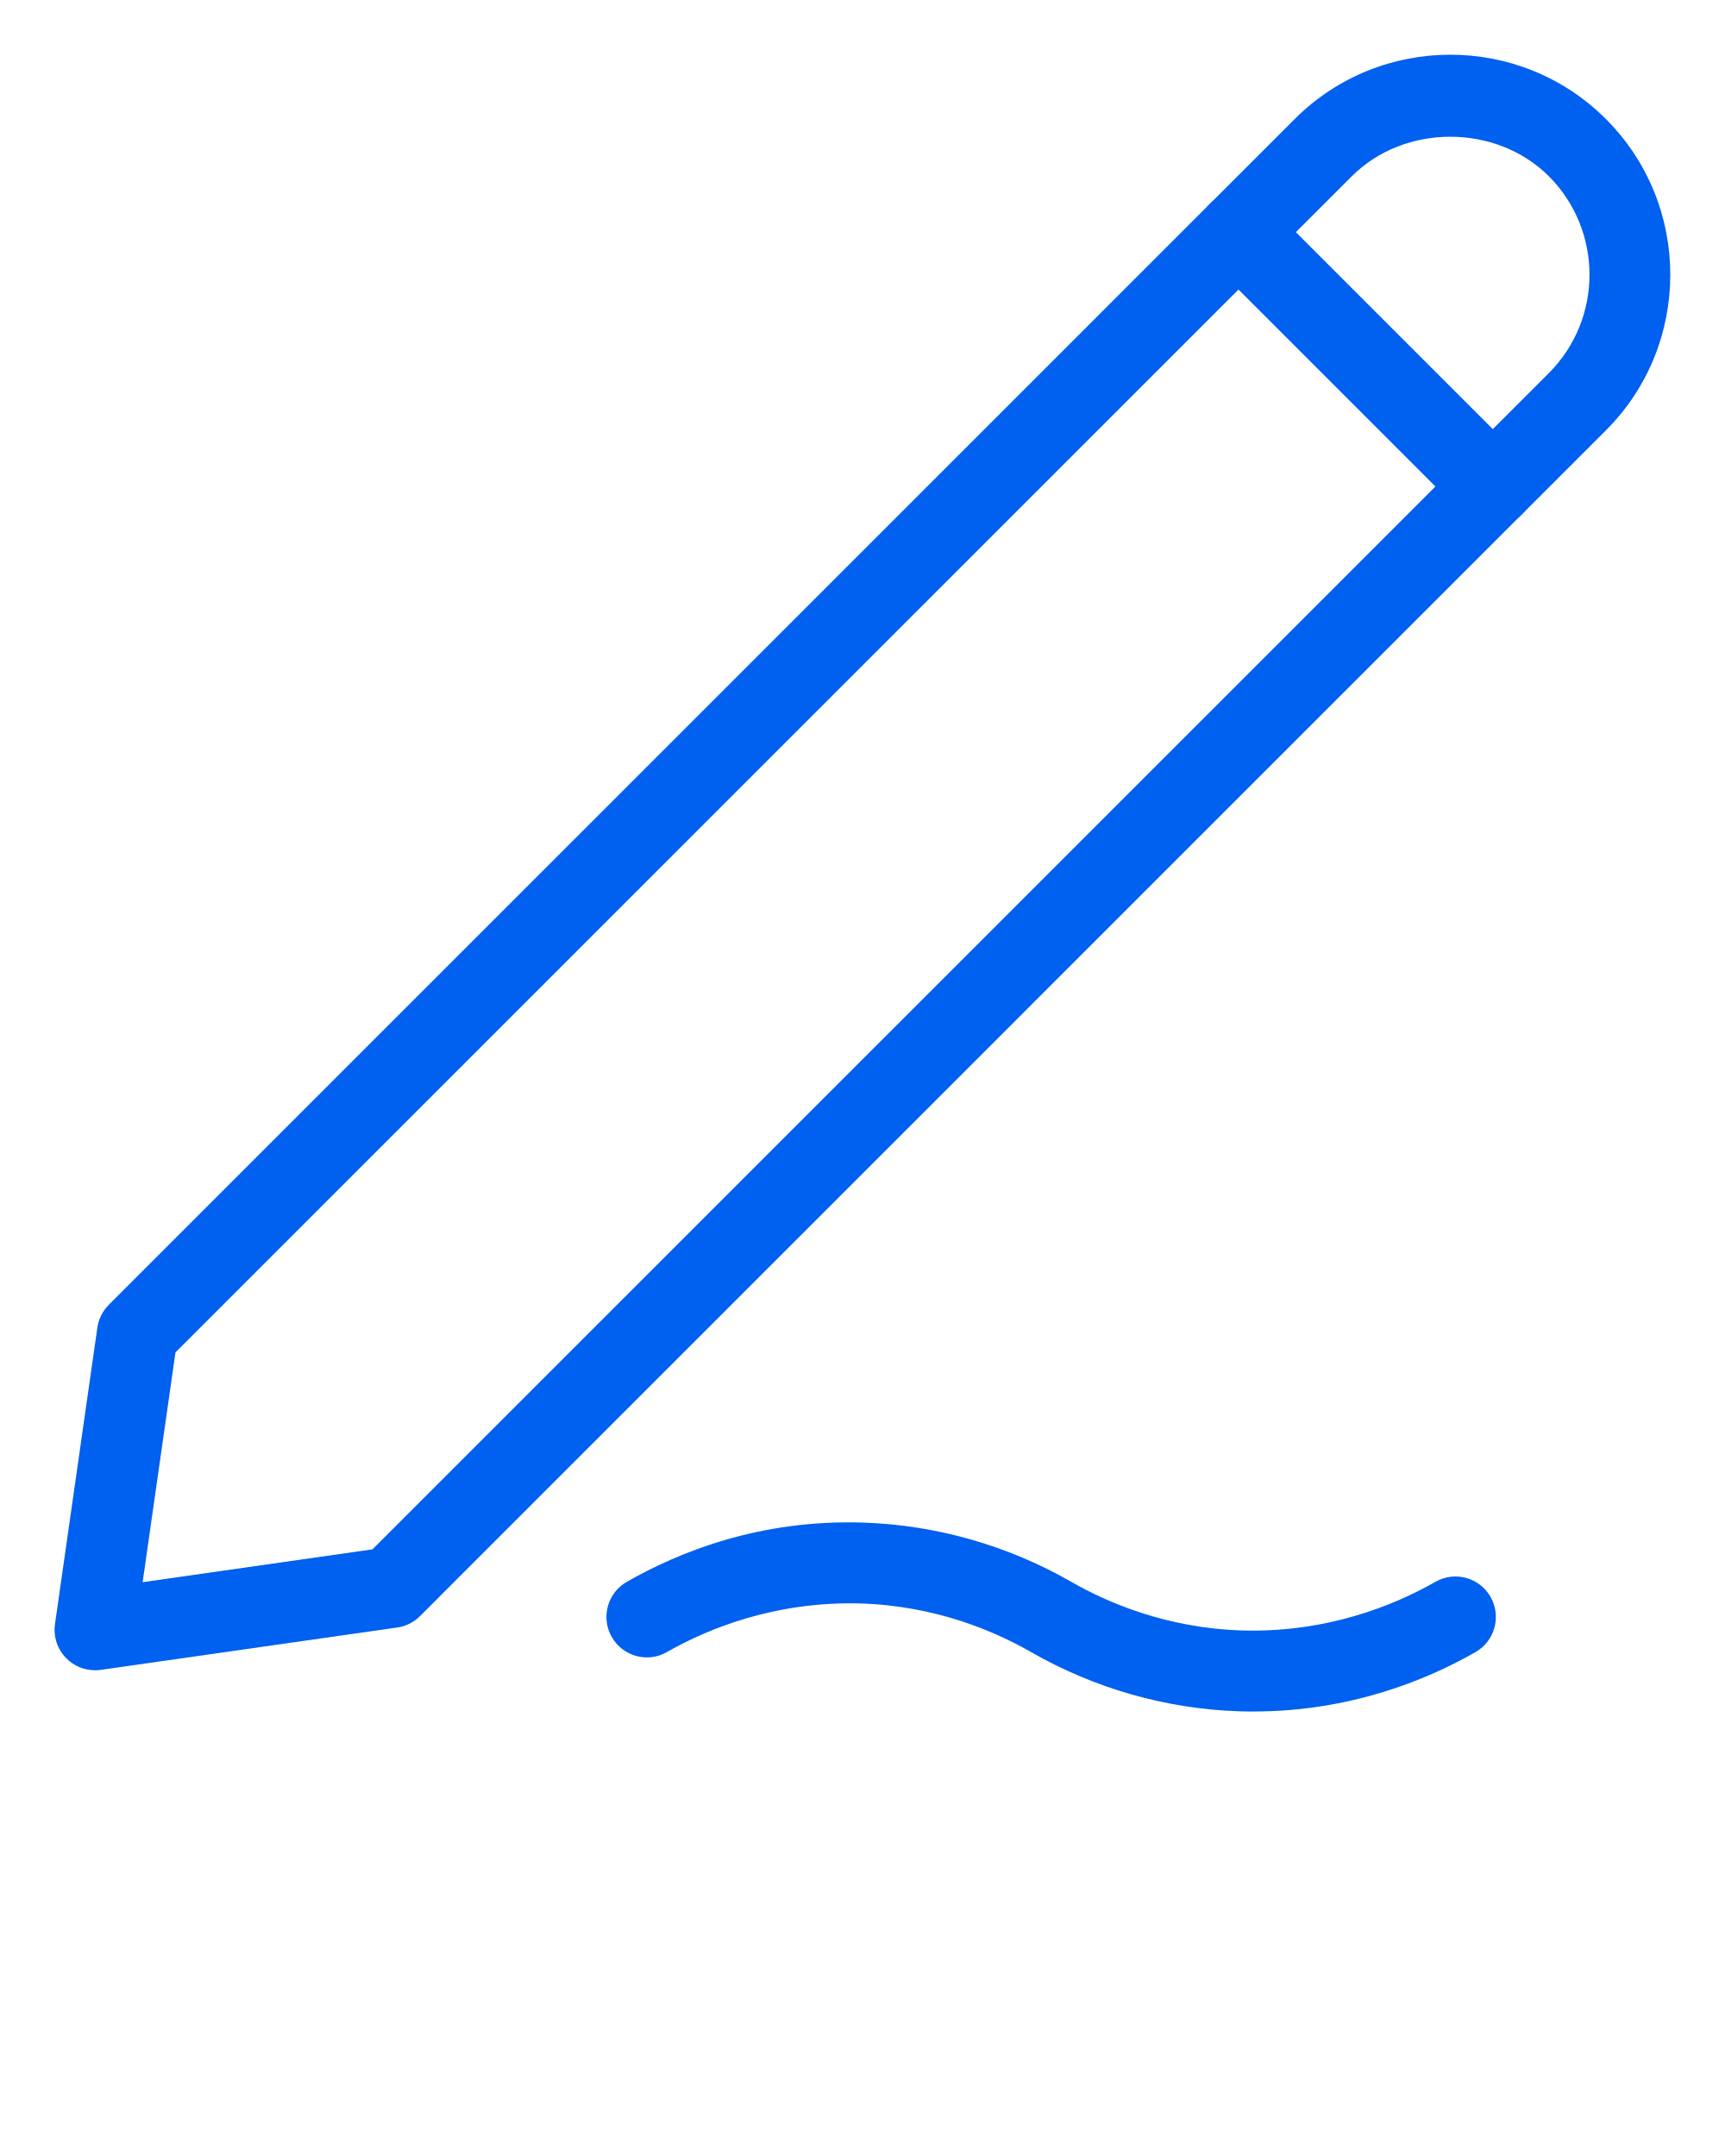
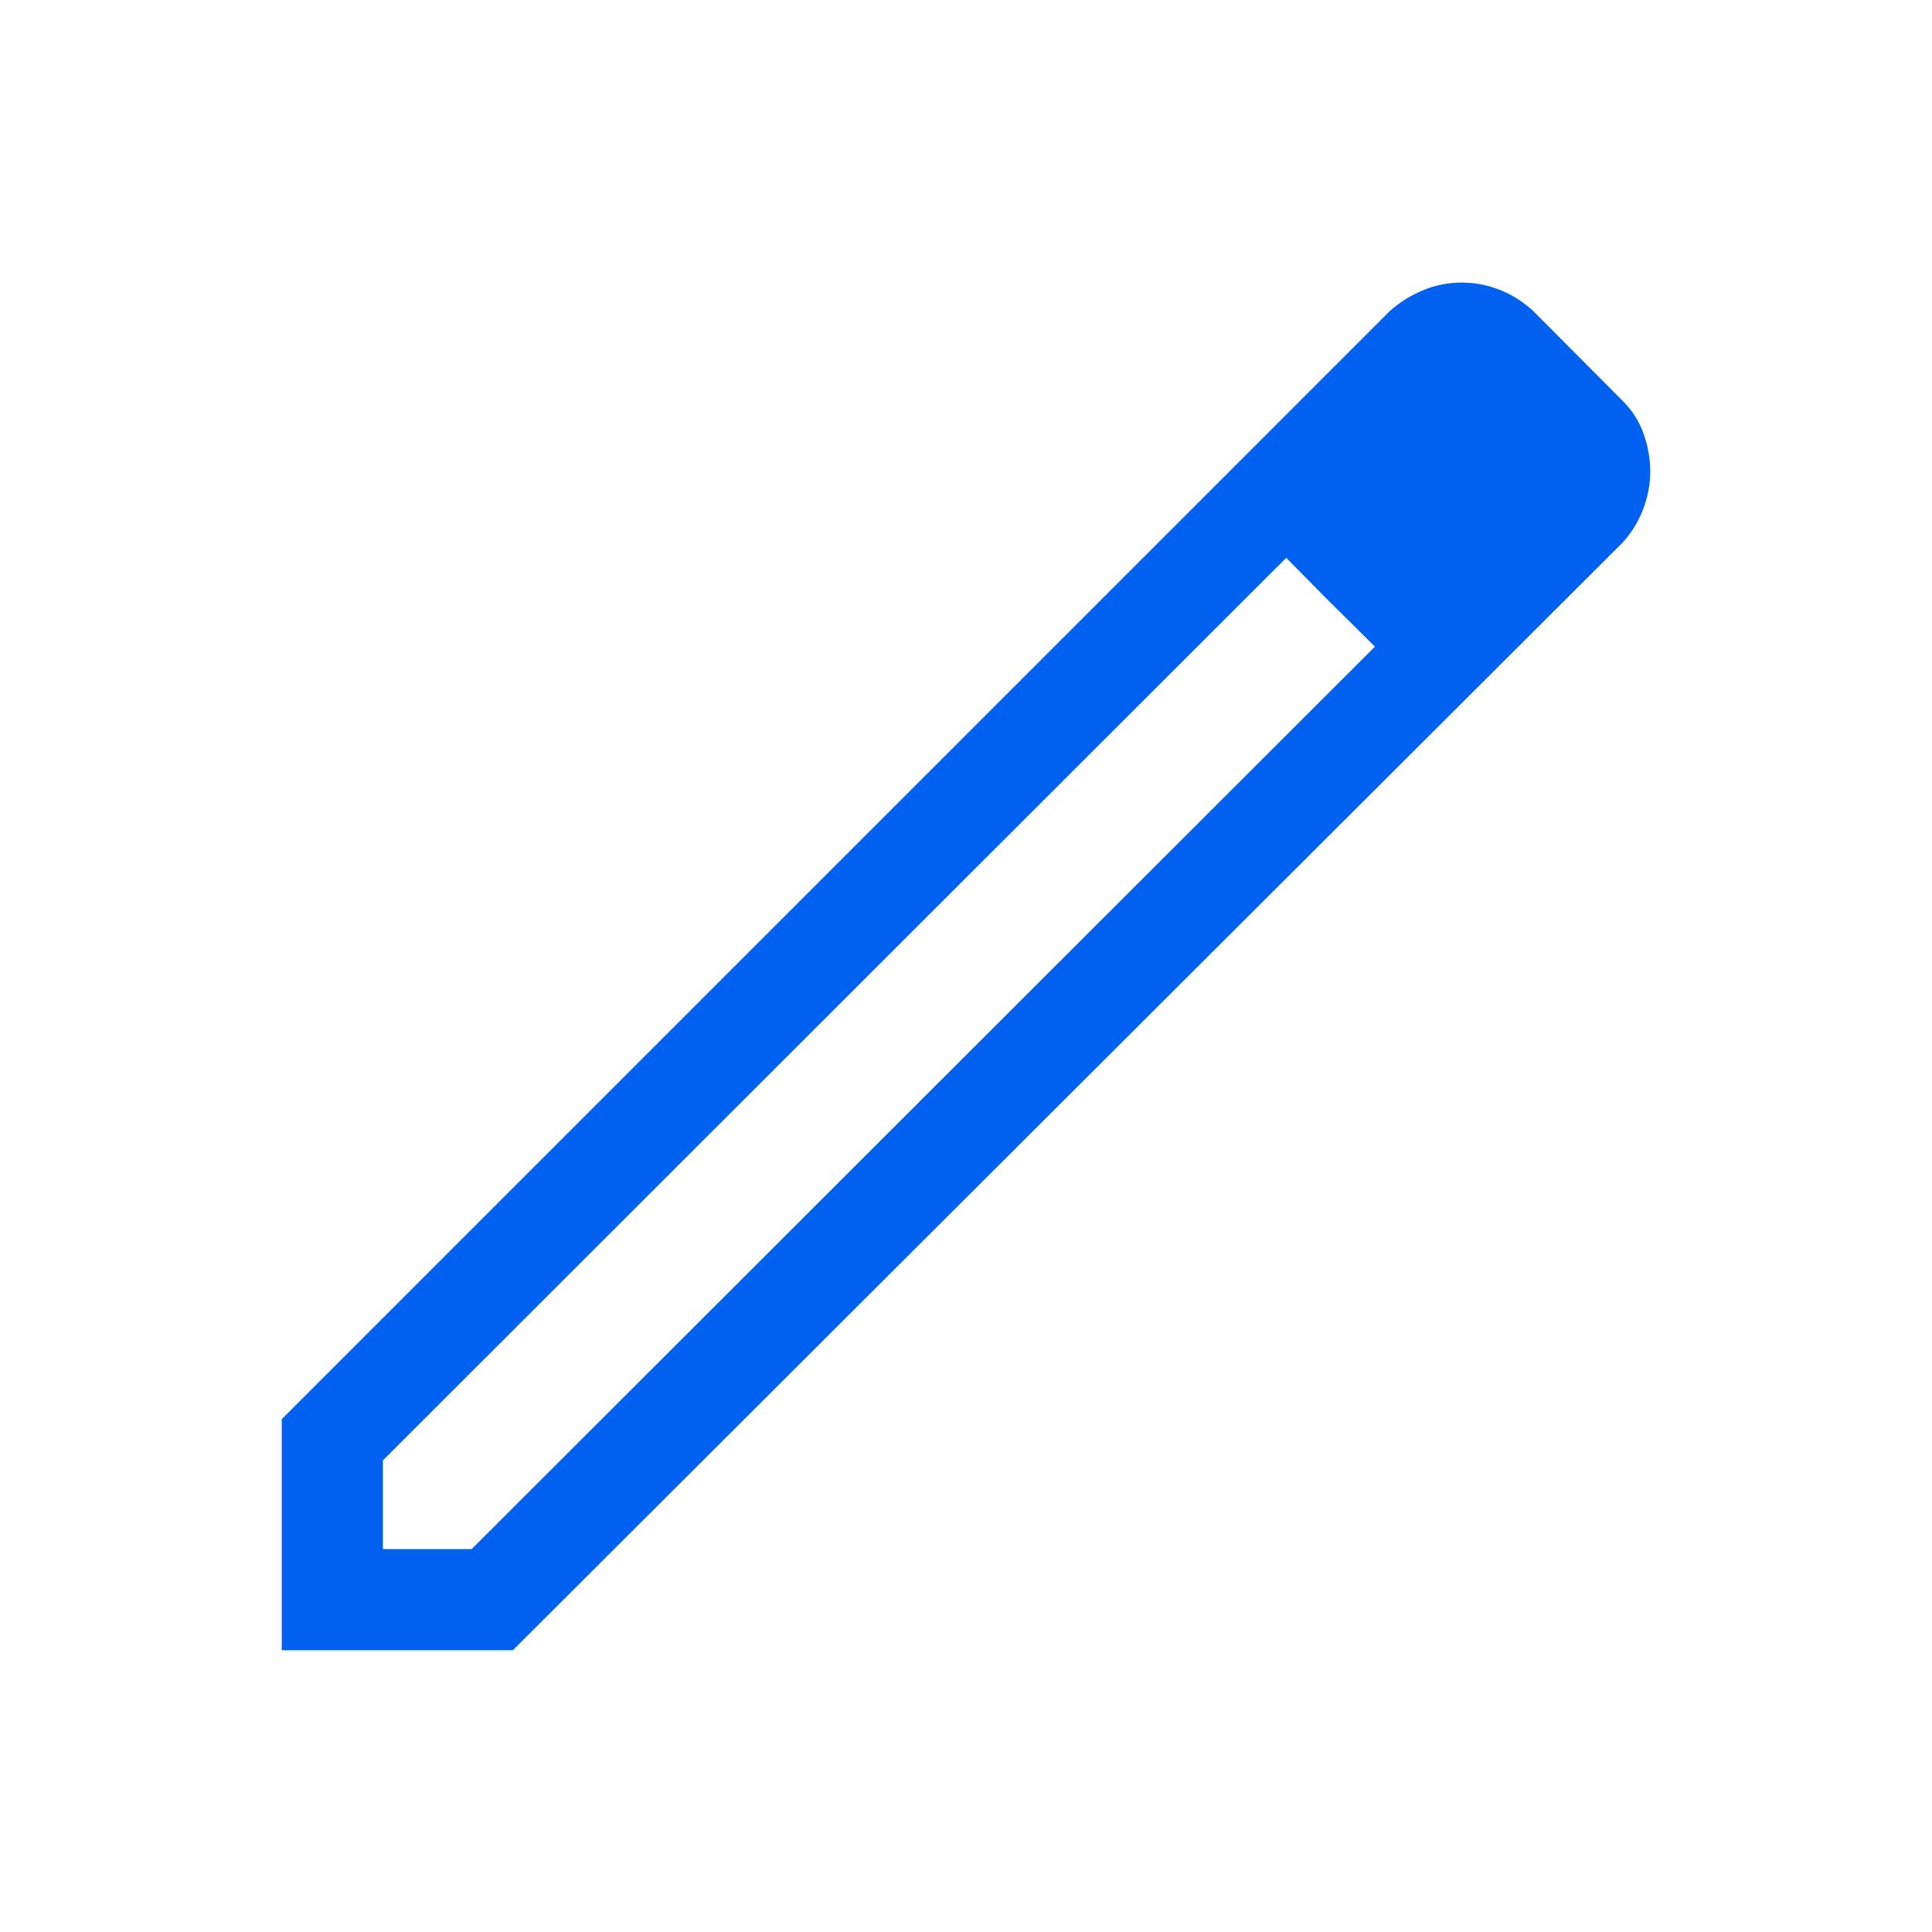
- <svg xmlns="http://www.w3.org/2000/svg" viewBox="0 0 32 40" x="0px" y="0px">
-   <g>
-     <path d="m1.762,30.988c-.197,0-.389-.078-.53-.22-.167-.167-.246-.403-.212-.636l.786-5.5c.023-.161.098-.31.212-.424L22.446,3.779c.281-.281.779-.281,1.06,0l4.714,4.714c.293.293.293.768,0,1.06L7.792,29.983c-.115.115-.264.19-.424.212l-5.5.786c-.035.005-.071.007-.106.007Zm5.5-1.536h.01-.01Zm-4.007-4.361l-.609,4.263,4.263-.609L26.63,9.024l-3.653-3.654L3.254,25.092Z" style="" fill="#0060EF" stroke-width=" 0px" />
-     <path d="m27.69,9.774c-.199,0-.39-.079-.53-.22l-4.714-4.714c-.293-.293-.293-.768,0-1.06l1.571-1.571c1.593-1.593,4.184-1.591,5.774,0,1.592,1.592,1.592,4.183,0,5.775l-1.571,1.571c-.141.141-.331.22-.53.22Zm-3.653-5.464l3.653,3.654,1.041-1.041c1.007-1.007,1.007-2.647,0-3.654-.976-.975-2.676-.977-3.653,0l-1.041,1.041Z" style="" fill="#0060EF" stroke-width=" 0px" />
-   </g>
-   <path d="m23.251,31.754c-.091,0-.183-.002-.276-.005-1.344-.045-2.675-.425-3.849-1.099-.67-.385-1.762-.855-3.151-.901-1.578-.046-2.834.461-3.602.901-.359.206-.817.082-1.024-.278-.206-.359-.082-.818.278-1.024.936-.536,2.453-1.167,4.398-1.099,1.344.045,2.675.425,3.849,1.099.67.385,1.762.855,3.151.901,1.572.05,2.833-.461,3.602-.901.362-.207.817-.081,1.023.278.206.359.082.818-.277,1.024-.892.511-2.315,1.103-4.122,1.103Z" style="" fill="#0060EF" stroke-width=" 0px" />
-   <text x="0" y="47" fill="#000000" font-size="5px" font-weight="bold" font-family="'Helvetica Neue', Helvetica, Arial-Unicode, Arial, Sans-serif">Created by Iqbal
- 		Widianto</text>
-   <text x="0" y="52" fill="#000000" font-size="5px" font-weight="bold" font-family="'Helvetica Neue', Helvetica, Arial-Unicode, Arial, Sans-serif">from the Noun
- 		Project</text>
+ <svg xmlns="http://www.w3.org/2000/svg" fill="#0060EF" height="40" viewBox="0 -960 960 960" width="40">
+   <path d="M190.256-190.256h44.102l448.848-448.438-44.102-44.102-448.848 448.438v44.102Zm-50.255 50.255v-114.818l550.488-550.513q7.175-6.497 16.446-10.377 9.271-3.879 19.403-3.879 9.722 0 18.974 3.653 9.252 3.654 16.867 10.808l43.564 43.769q7.563 7.358 10.909 16.772 3.347 9.414 3.347 18.828 0 9.757-3.711 19.233-3.71 9.476-10.545 16.652L254.819-140.001H140.001Zm629.717-586.256-43.051-42.794 43.051 42.794Zm-108.544 65.75-22.07-22.289 44.102 44.102-22.032-21.813Z" />
</svg>
